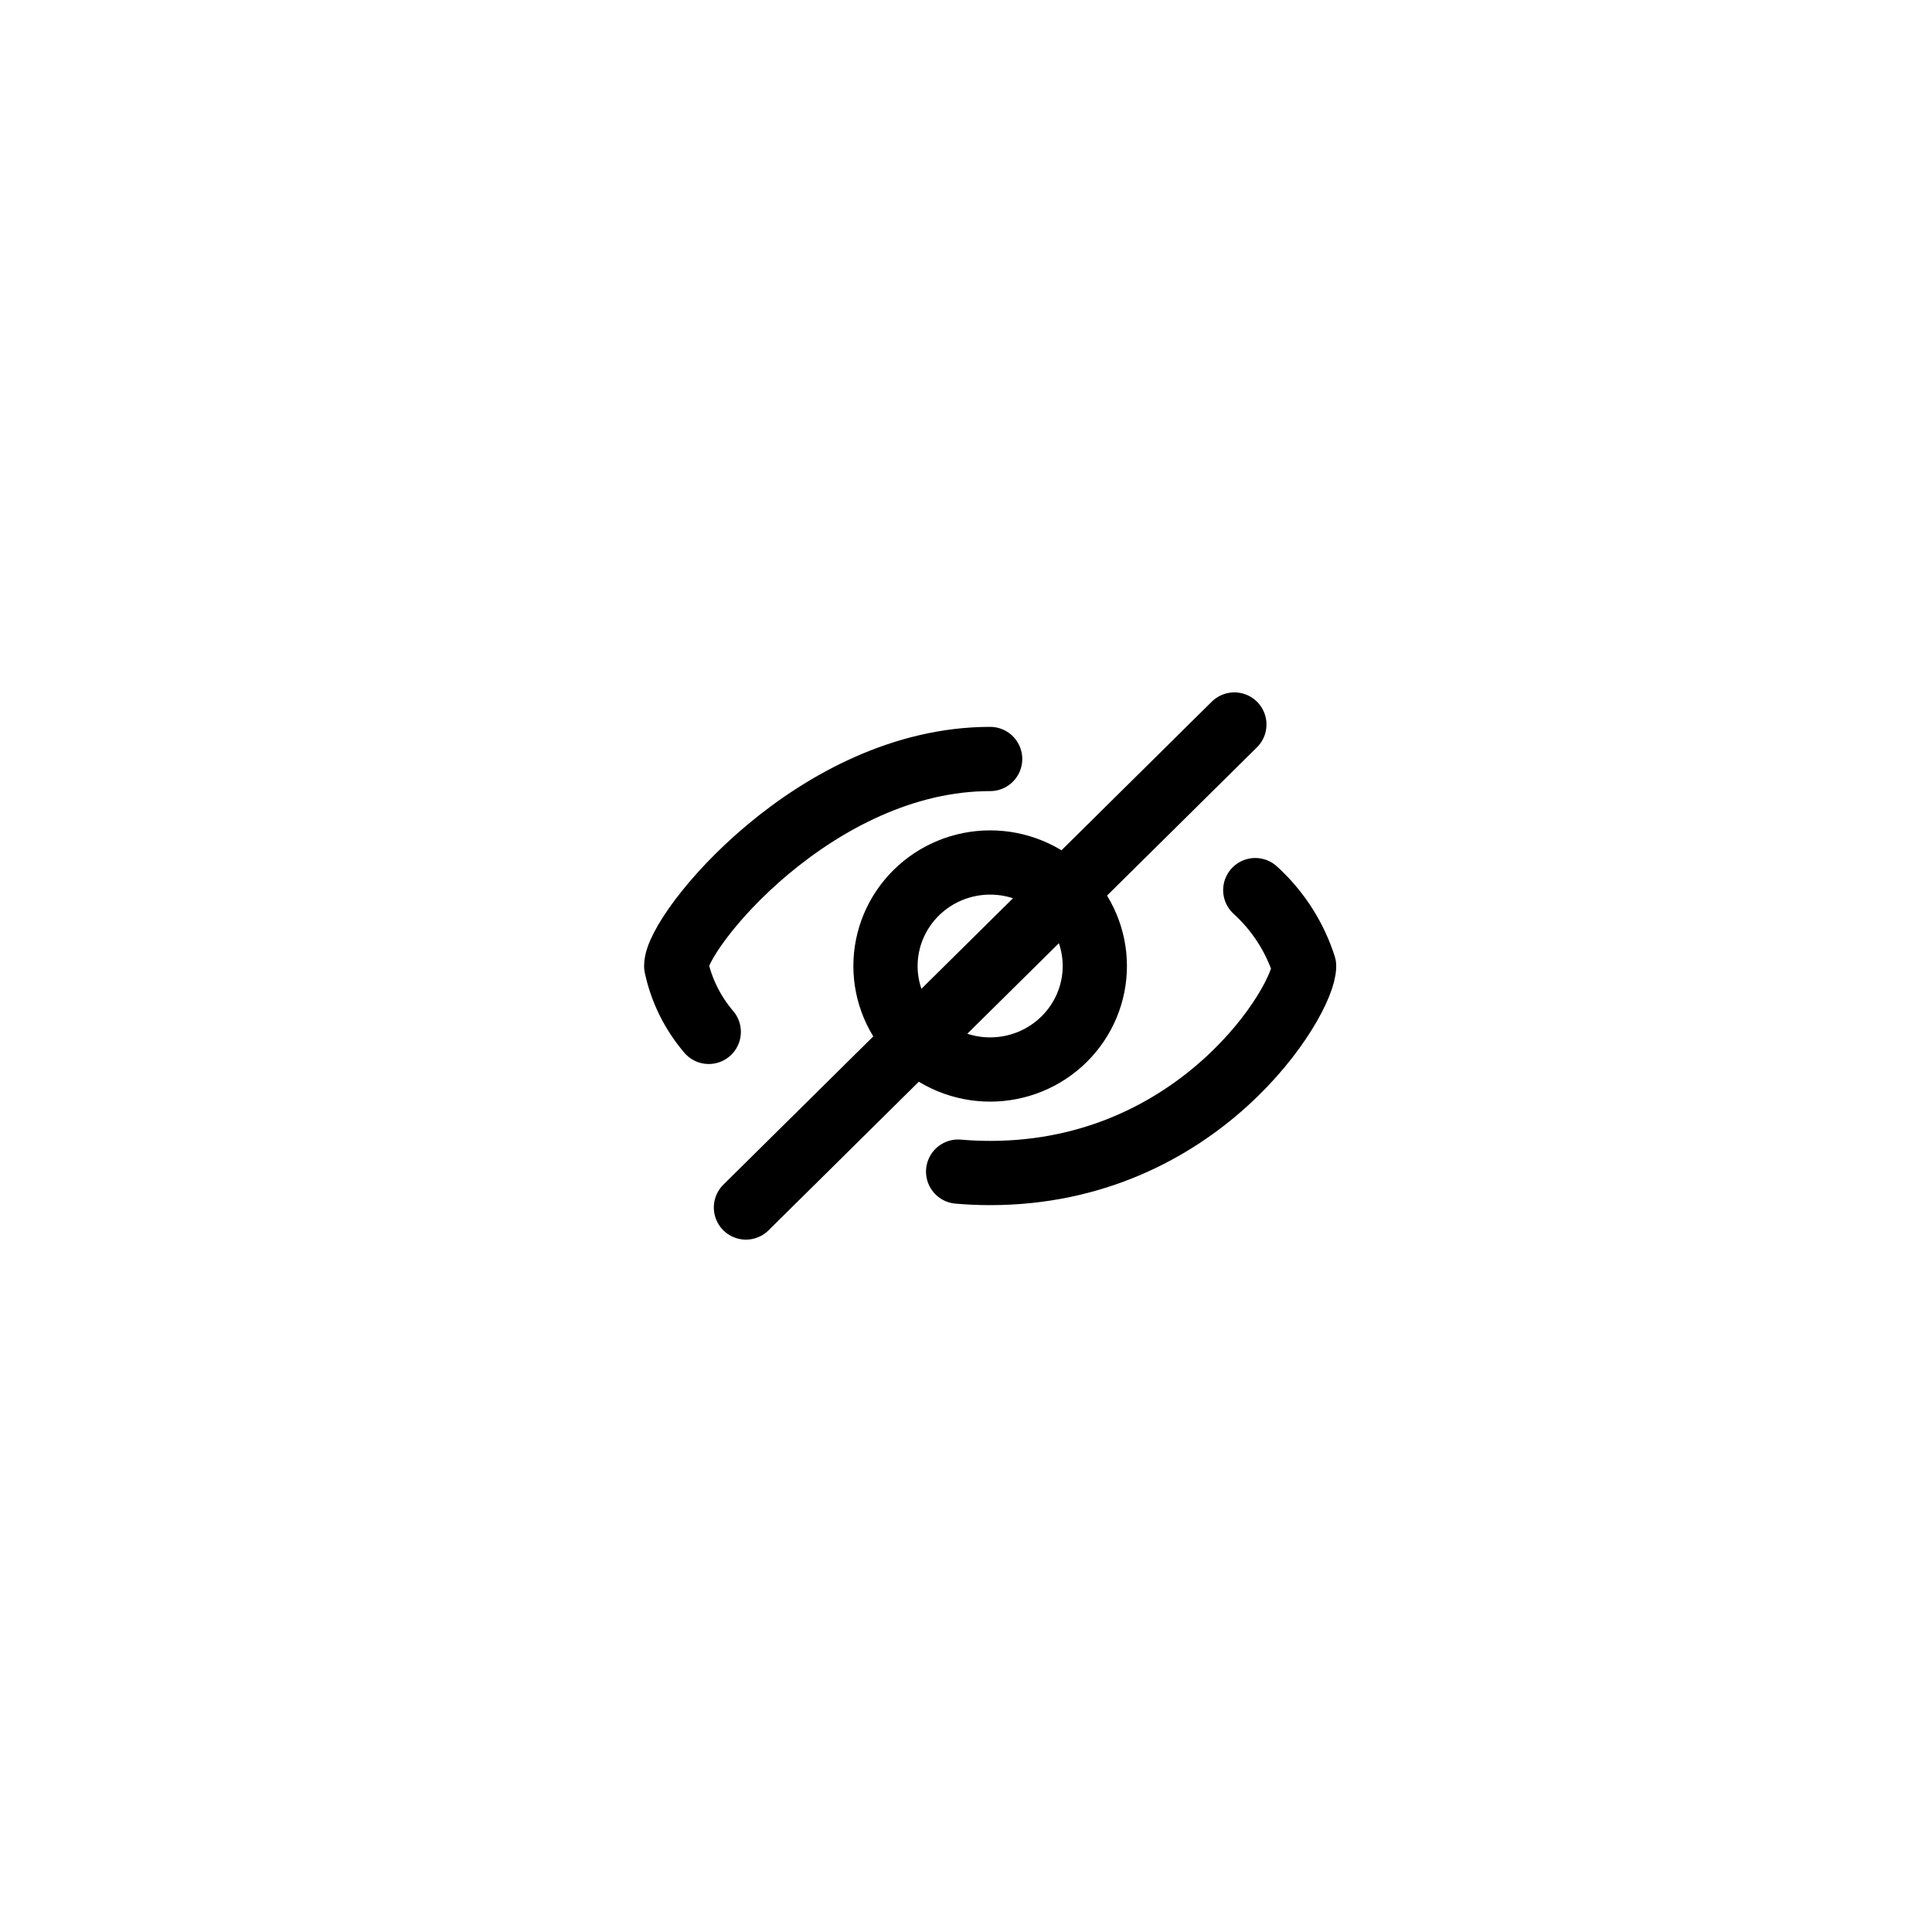
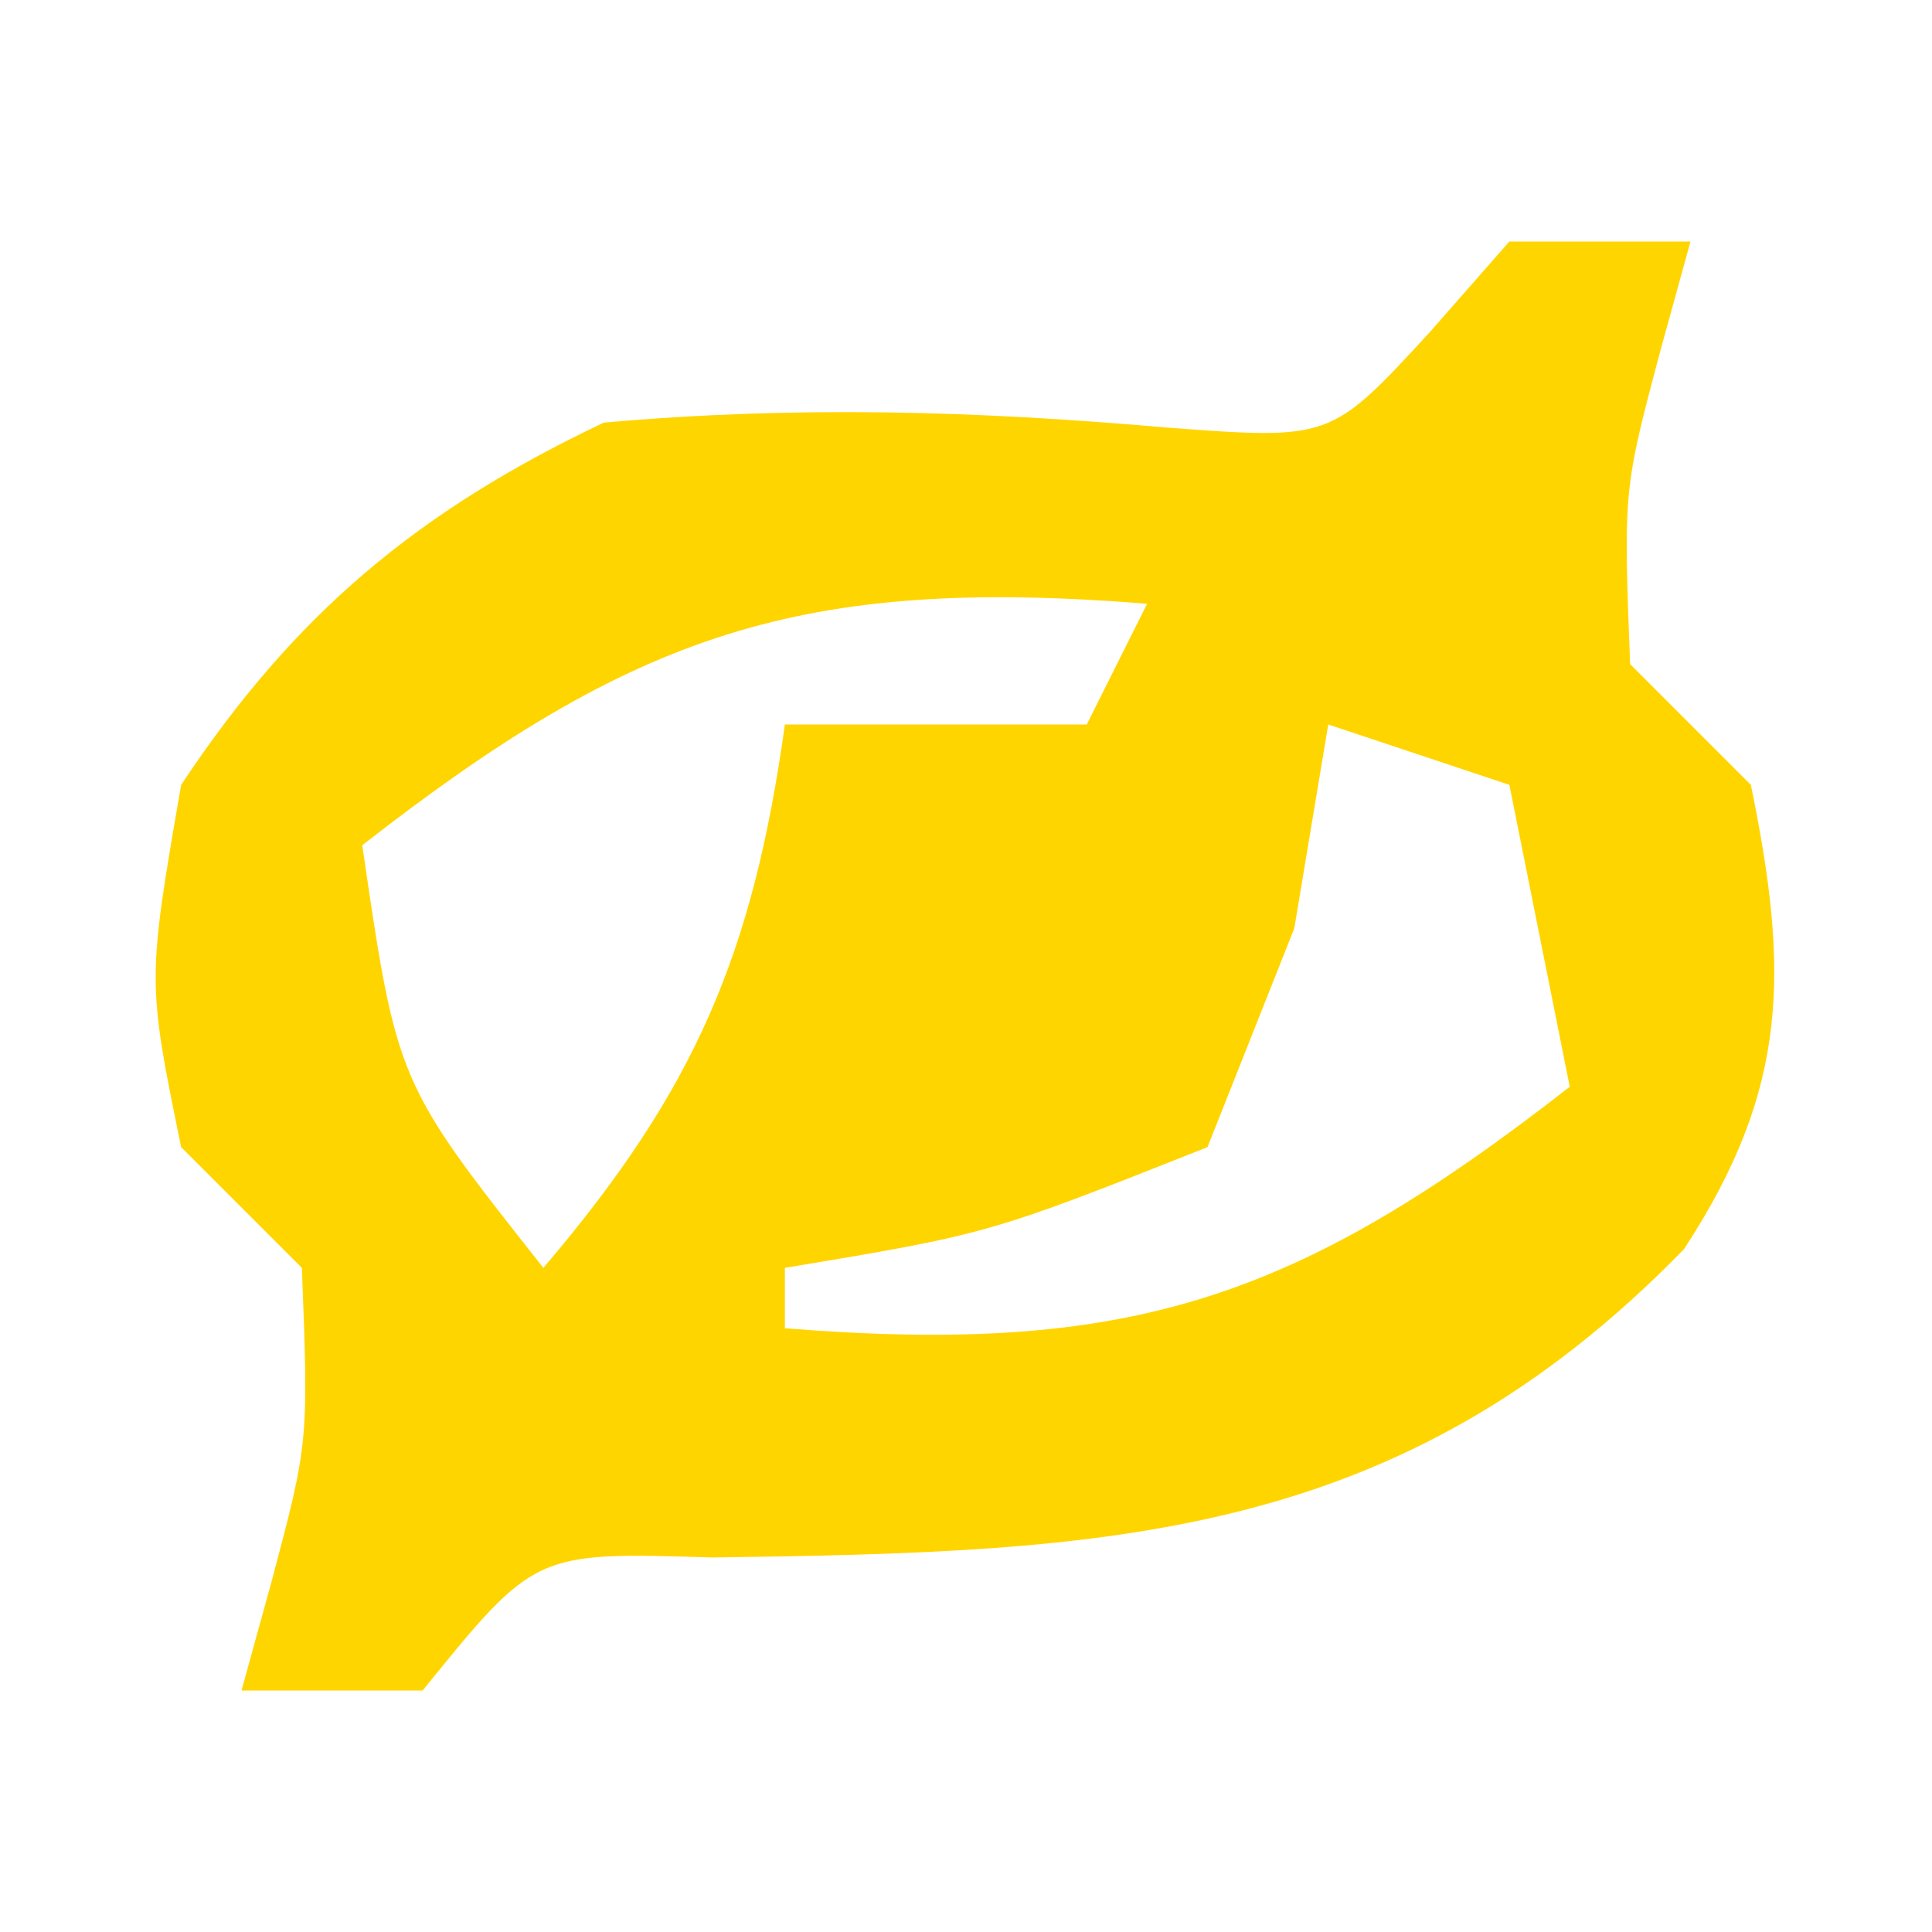
- <svg xmlns="http://www.w3.org/2000/svg" width="40" height="40" viewBox="0 0 40 40" fill="none">
-   <path d="M14.674 21.364C14.339 20.971 14.107 20.503 14 20C14 19.286 16.889 15.714 20.5 15.714M25.989 18.429C26.459 18.856 26.807 19.398 27 20C27 20.714 24.833 24.286 20.5 24.286C20.273 24.286 20.052 24.276 19.837 24.257M15.444 25L25.556 15M22.667 20C22.667 20.568 22.438 21.113 22.032 21.515C21.626 21.917 21.075 22.143 20.5 22.143C19.925 22.143 19.374 21.917 18.968 21.515C18.562 21.113 18.333 20.568 18.333 20C18.333 19.432 18.562 18.887 18.968 18.485C19.374 18.083 19.925 17.857 20.5 17.857C21.075 17.857 21.626 18.083 22.032 18.485C22.438 18.887 22.667 19.432 22.667 20Z" stroke="black" stroke-width="1.33" stroke-linecap="round" stroke-linejoin="round" />
+ <svg xmlns="http://www.w3.org/2000/svg" version="1.1" width="32" height="32">
+   <path d="M0 0 C0.99 0 1.98 0 3 0 C2.835 0.598 2.67 1.196 2.5 1.812 C1.889 4.113 1.889 4.113 2 7 C2.66 7.66 3.32 8.32 4 9 C4.628 12.07 4.643 14.02 2.891 16.691 C-1.837 21.548 -6.65 21.706 -13.207 21.797 C-16.14 21.704 -16.14 21.704 -18 24 C-18.99 24 -19.98 24 -21 24 C-20.835 23.402 -20.67 22.804 -20.5 22.188 C-19.889 19.887 -19.889 19.887 -20 17 C-20.66 16.34 -21.32 15.68 -22 15 C-22.562 12.25 -22.562 12.25 -22 9 C-20.118 6.161 -18.074 4.46 -15 3 C-11.813 2.717 -8.858 2.803 -5.672 3.082 C-2.96 3.285 -2.96 3.285 -1.328 1.512 C-0.89 1.013 -0.452 0.514 0 0 Z M-19 10 C-18.425 13.931 -18.425 13.931 -16 17 C-13.497 14.062 -12.531 11.821 -12 8 C-10.35 8 -8.7 8 -7 8 C-6.67 7.34 -6.34 6.68 -6 6 C-11.717 5.543 -14.486 6.477 -19 10 Z M-3 8 C-3.186 9.114 -3.371 10.227 -3.562 11.375 C-4.037 12.571 -4.511 13.768 -5 15 C-8.625 16.438 -8.625 16.438 -12 17 C-12 17.33 -12 17.66 -12 18 C-6.283 18.457 -3.514 17.523 1 14 C0.67 12.35 0.34 10.7 0 9 C-0.99 8.67 -1.98 8.34 -3 8 Z " fill="#FFD500" transform="translate(25,4)" />
</svg>
